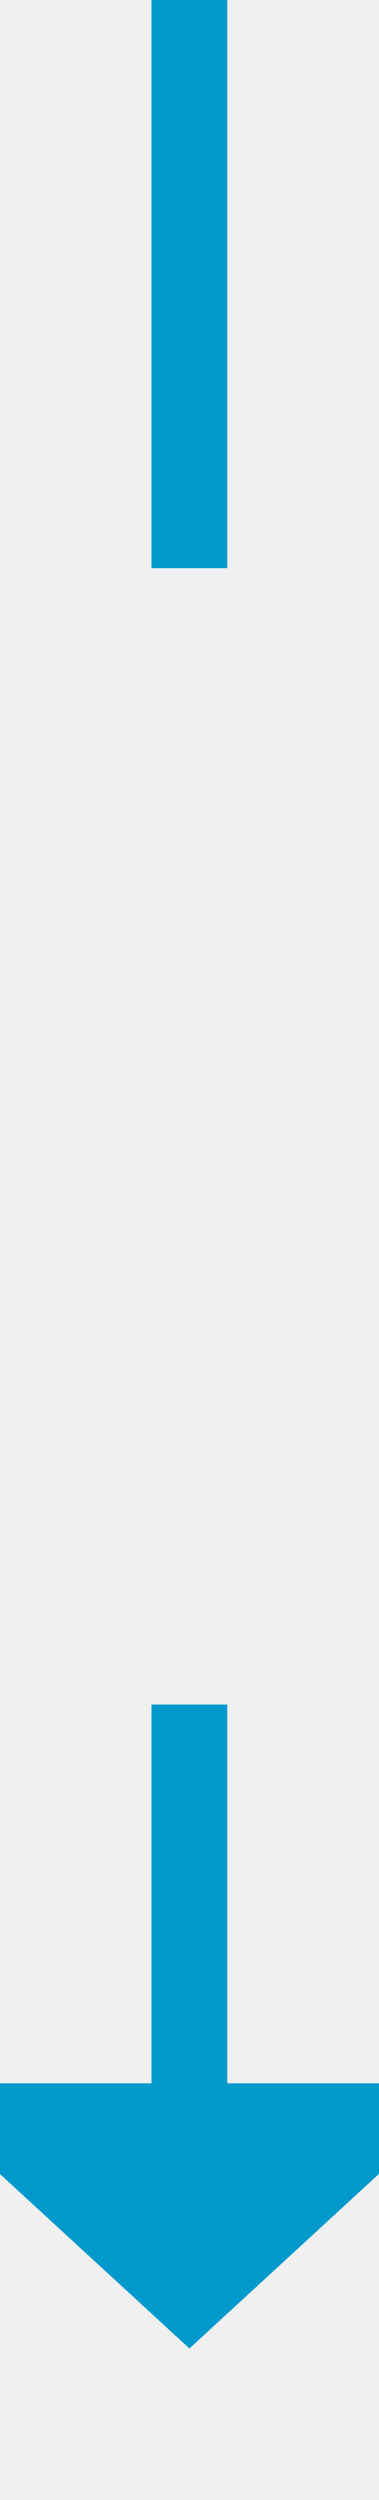
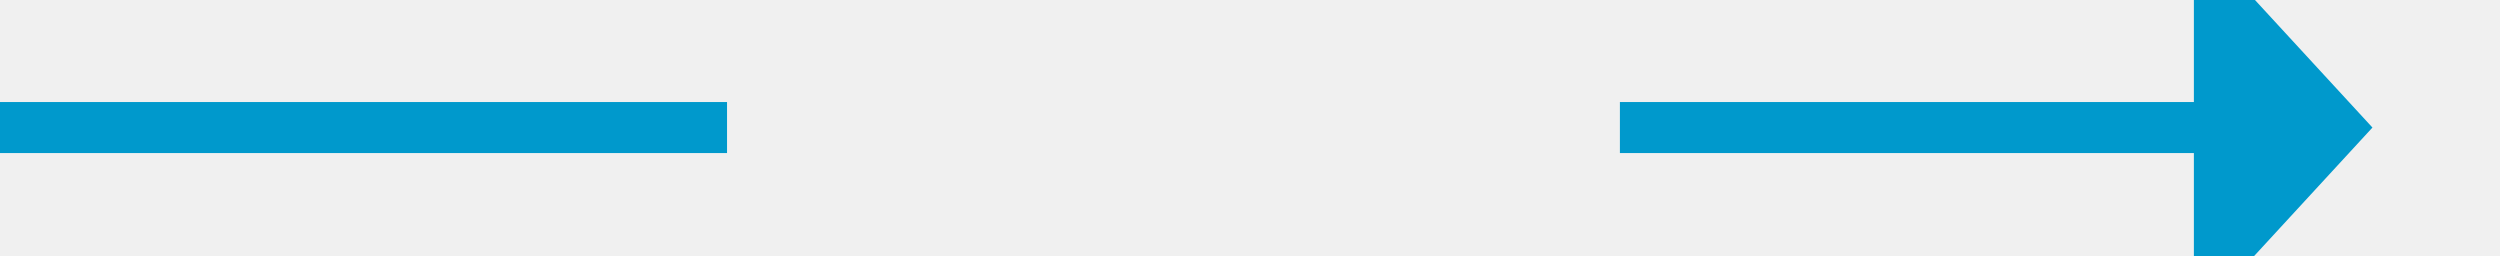
- <svg xmlns="http://www.w3.org/2000/svg" version="1.1" width="10px" height="66px" preserveAspectRatio="xMidYMin meet" viewBox="627 782  8 66">
+ <svg xmlns="http://www.w3.org/2000/svg" version="1.1" width="98px" height="10px" preserveAspectRatio="xMinYMid meet" viewBox="681 748  98 8">
  <defs>
-     <mask fill="white" id="clip54">
-       <path d="M 613.5 797  L 648.5 797  L 648.5 827  L 613.5 827  Z M 613.5 782  L 648.5 782  L 648.5 853  L 613.5 853  Z " fill-rule="evenodd" />
+     <mask fill="white" id="clip115">
+       <path d="M 709.5 737  L 744.5 737  L 744.5 767  L 709.5 767  Z M 681 737  L 784 737  L 784 767  L 681 767  Z " fill-rule="evenodd" />
    </mask>
  </defs>
-   <path d="M 631 797  L 631 782  M 631 827  L 631 838  " stroke-width="2" stroke="#0099cc" fill="none" />
-   <path d="M 623.4 837  L 631 844  L 638.6 837  L 623.4 837  Z " fill-rule="nonzero" fill="#0099cc" stroke="none" mask="url(#clip54)" />
+   <path d="M 709.5 752  L 681 752  M 744.5 752  L 768 752  " stroke-width="2" stroke="#0099cc" fill="none" />
+   <path d="M 767 759.6  L 774 752  L 767 744.4  L 767 759.6  Z " fill-rule="nonzero" fill="#0099cc" stroke="none" mask="url(#clip115)" />
</svg>
